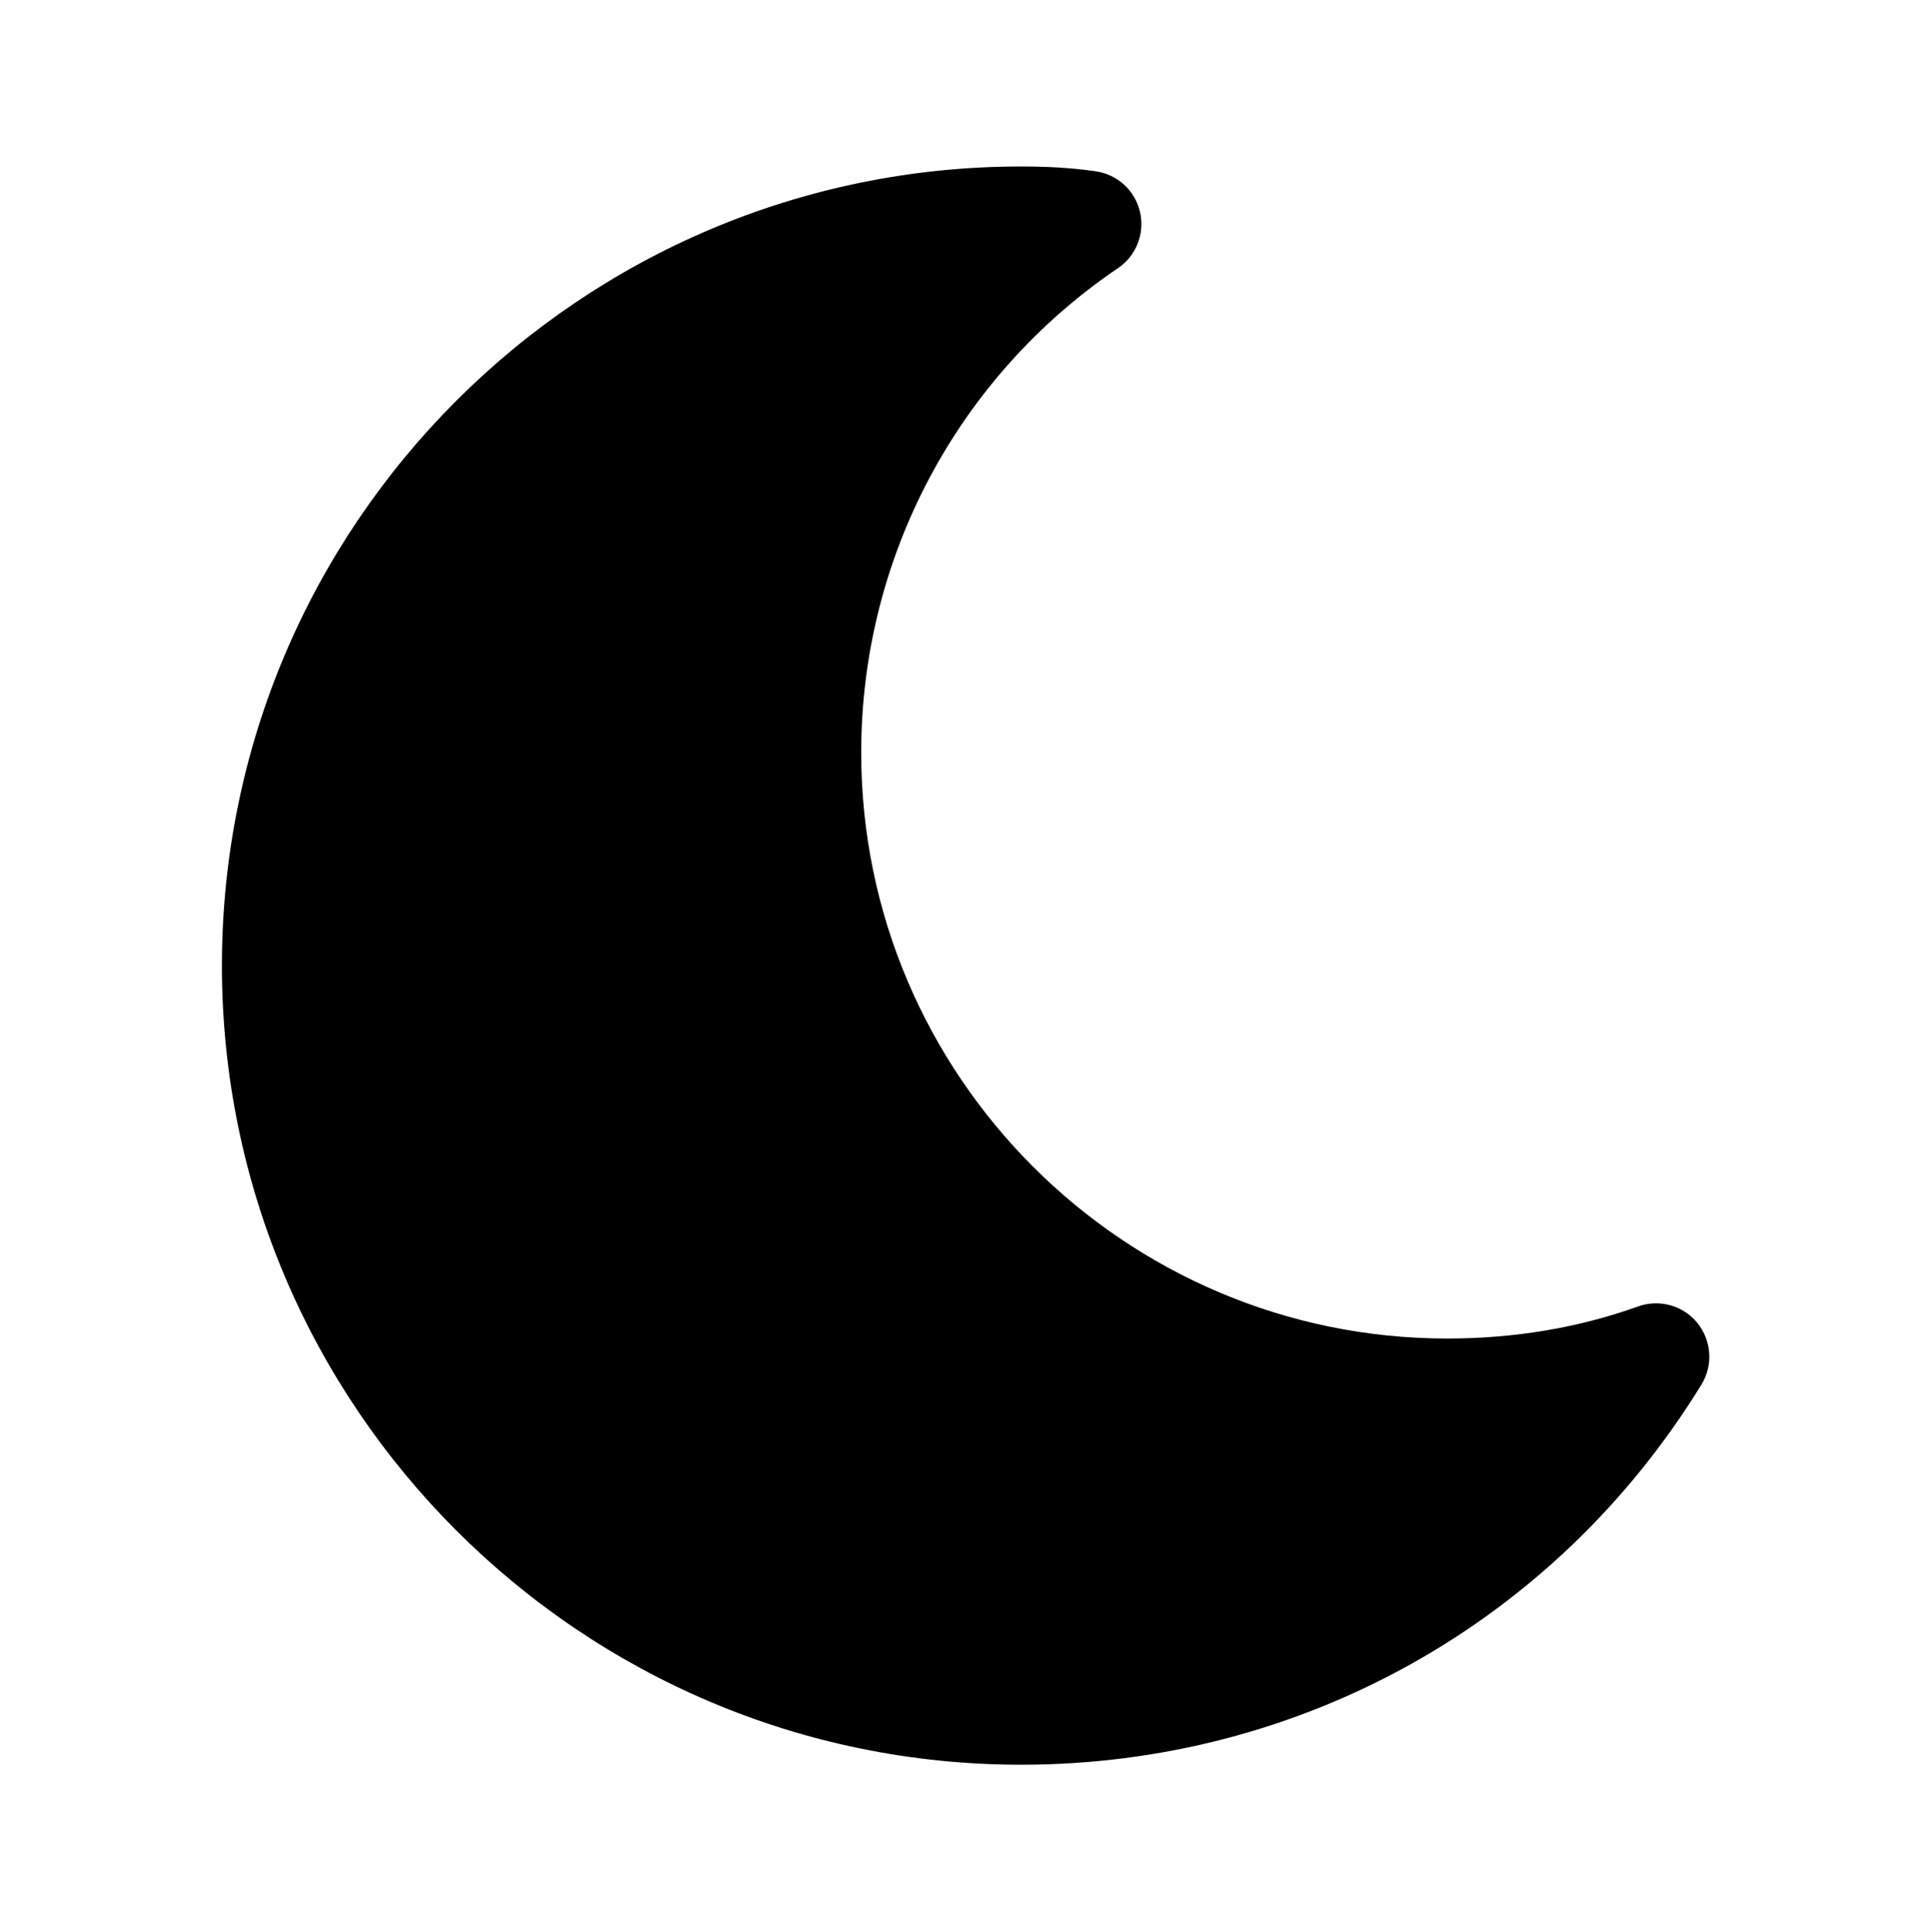
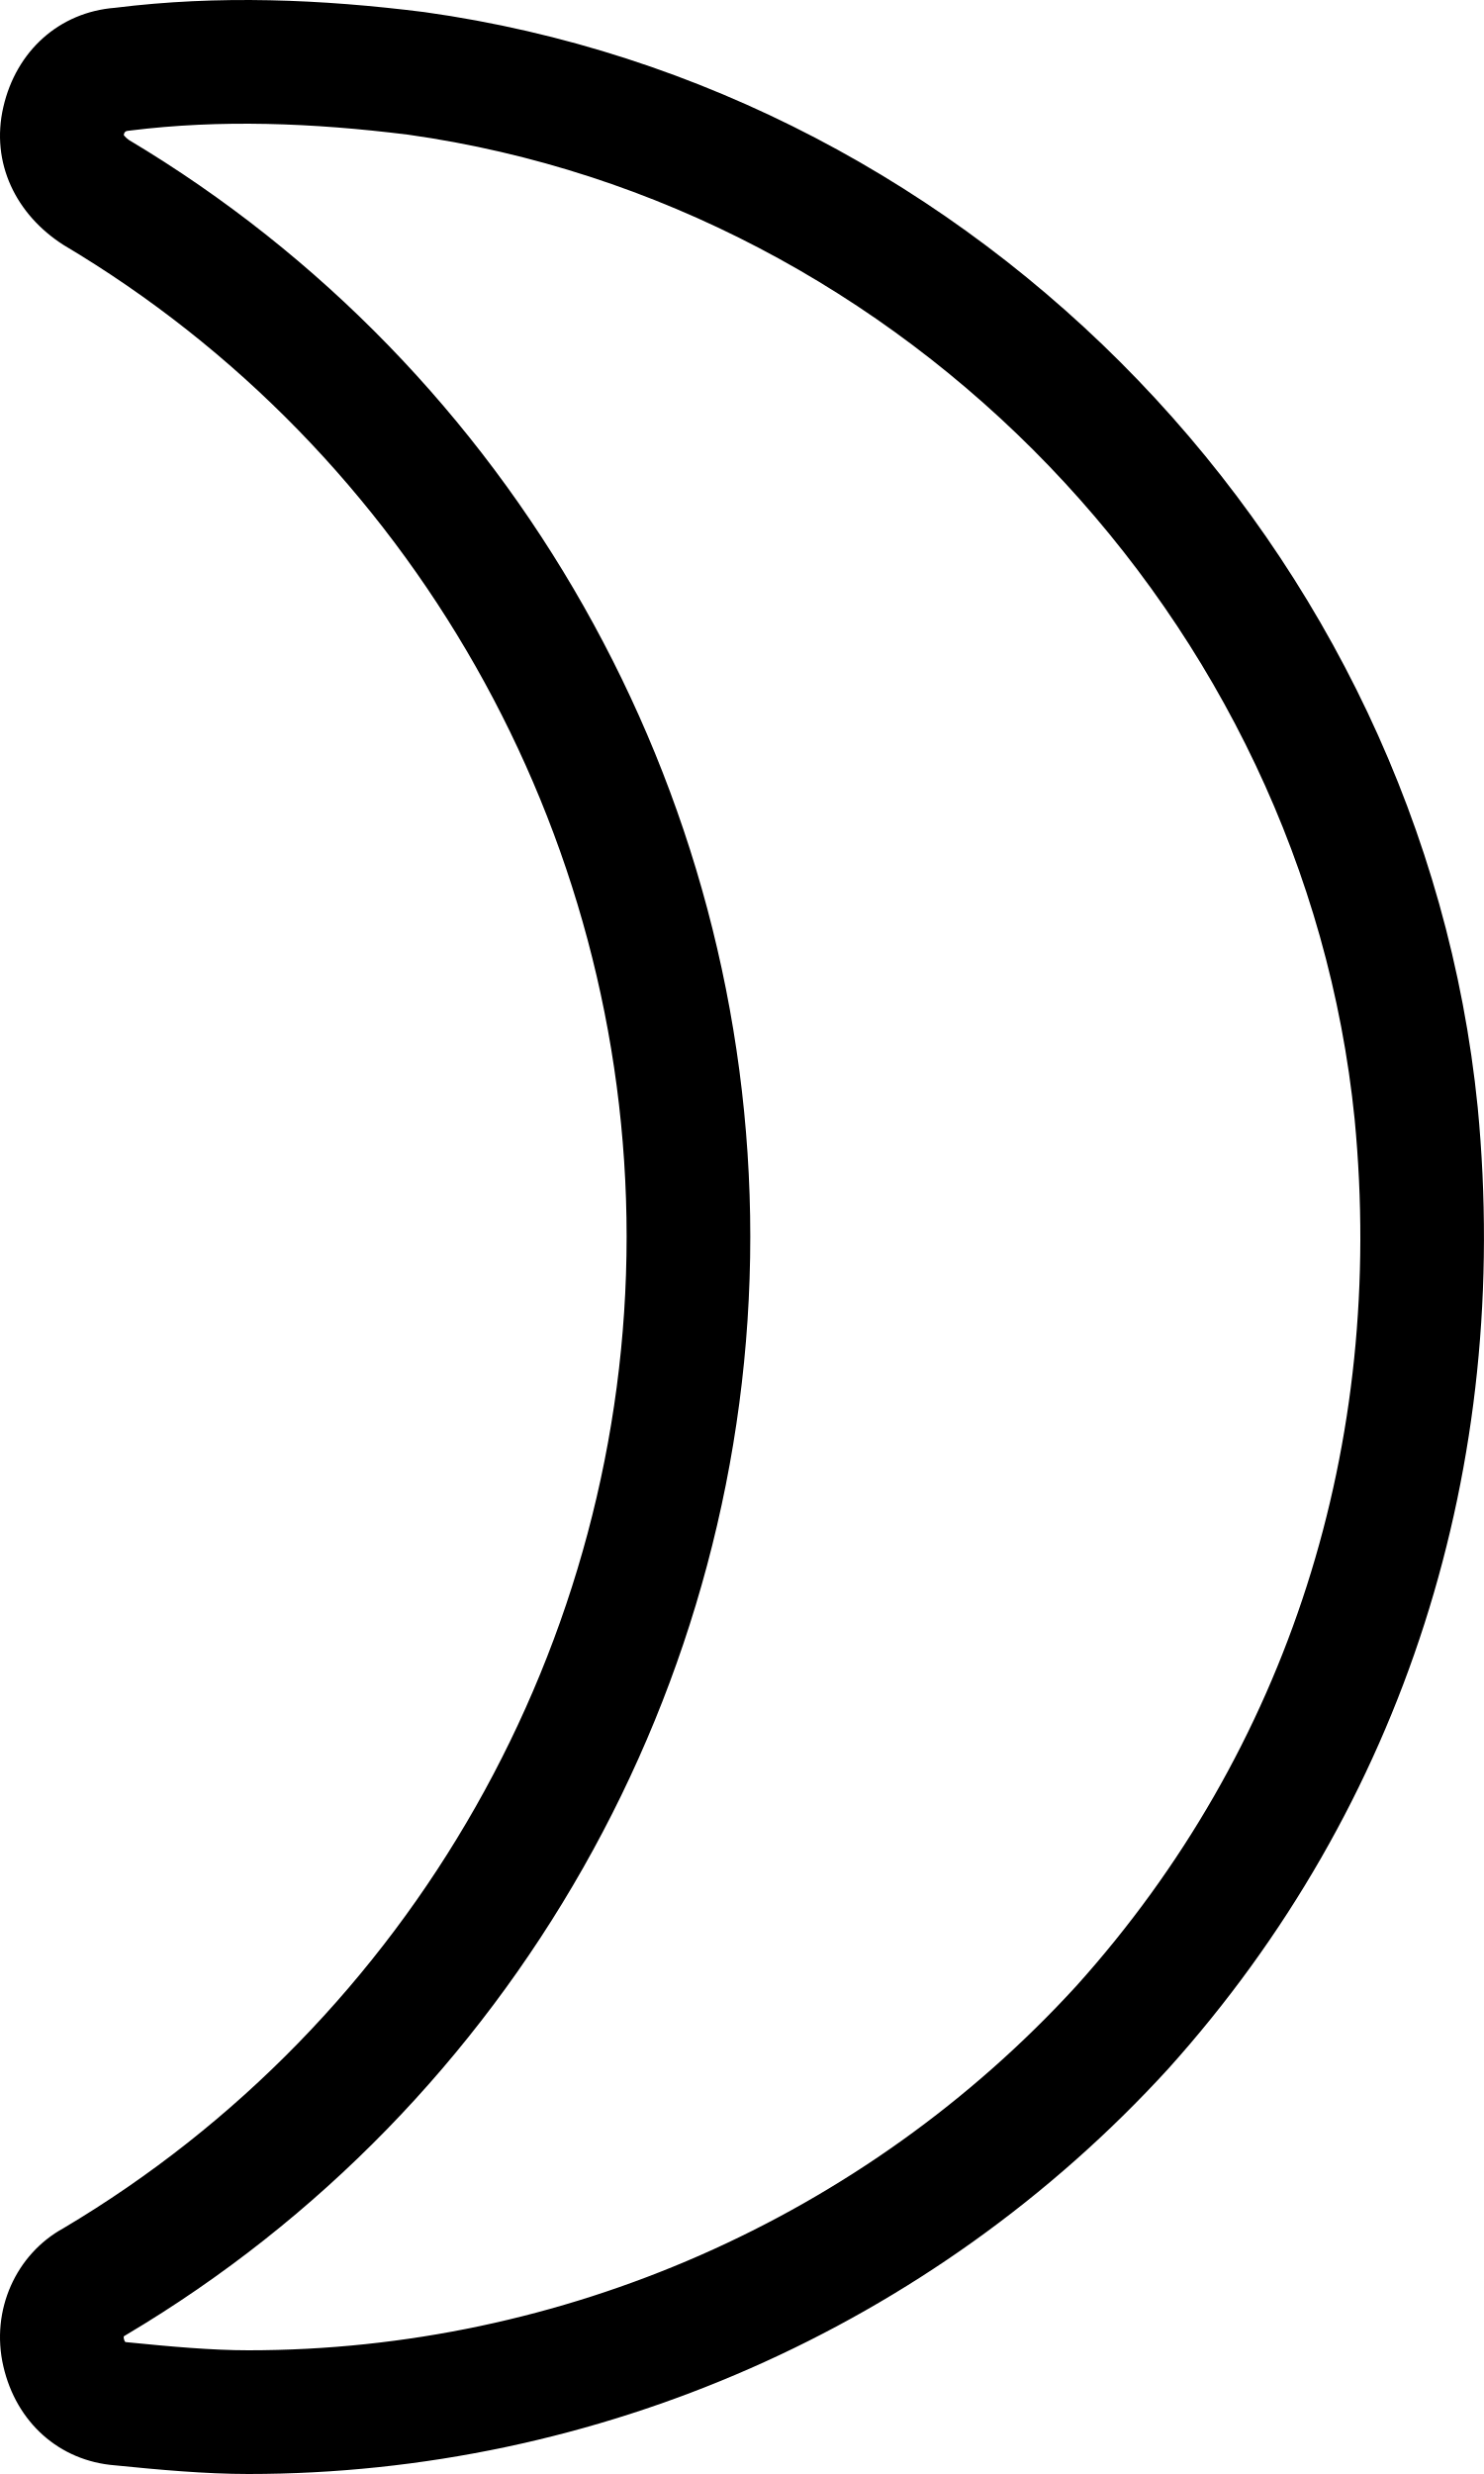
- <svg xmlns="http://www.w3.org/2000/svg" viewBox="-50 -50 580 580">
-   <path fill="currentColor" d="M459.782,347.328c-4.288-5.28-11.488-7.232-17.824-4.96c-17.76,6.368-37.024,9.632-57.312,9.632    c-97.056,0-176-78.976-176-176c0-58.4,28.832-112.768,77.12-145.472c5.472-3.712,8.096-10.4,6.624-16.832    S285.638,2.4,279.078,1.44C271.59,0.352,264.134,0,256.646,0c-132.352,0-240,107.648-240,240s107.648,240,240,240    c84,0,160.416-42.688,204.352-114.176C464.55,360.032,464.038,352.64,459.782,347.328z" />
+ <svg xmlns="http://www.w3.org/2000/svg" width="12" height="20" viewBox="0 0 12 20" fill="none">
+   <path fill-rule="evenodd" clip-rule="evenodd" d="M0.93 0.063C1.765 -0.041 2.599 -0.007 3.433 0.098C7.917 0.725 11.497 4.455 11.949 8.951C12.227 11.844 11.358 14.598 9.447 16.724C7.535 18.815 4.824 20 2.008 20C1.66 20 1.278 19.965 0.93 19.93C0.479 19.895 0.131 19.582 0.027 19.129C-0.078 18.675 0.131 18.222 0.513 18.013C3.329 16.34 5.067 13.273 5.067 9.997C5.067 6.72 3.329 3.653 0.513 1.98C0.131 1.736 -0.078 1.318 0.027 0.865C0.131 0.412 0.479 0.098 0.93 0.063ZM1.03 18.935L1.019 18.934V18.934C1.014 18.934 1.01 18.931 1.008 18.926C1.006 18.921 1.003 18.913 1.001 18.904C1 18.898 1 18.894 1 18.891V18.891C1 18.888 1.003 18.885 1.006 18.884L1.009 18.882L1.024 18.873C4.144 17.019 6.067 13.624 6.067 9.997C6.067 6.377 4.152 2.988 1.043 1.132C1.027 1.12 1.015 1.11 1.009 1.102C1.006 1.099 1.004 1.096 1.002 1.094C1.001 1.093 1.001 1.091 1.001 1.089V1.089C1.002 1.085 1.003 1.082 1.004 1.079C1.007 1.067 1.019 1.059 1.031 1.058V1.058L1.055 1.055C1.779 0.965 2.522 0.992 3.302 1.089C7.325 1.656 10.547 5.014 10.954 9.049C11.206 11.673 10.42 14.144 8.706 16.052C6.985 17.933 4.543 19 2.008 19C1.716 19 1.379 18.97 1.03 18.935Z" fill="currentColor" />
</svg>
